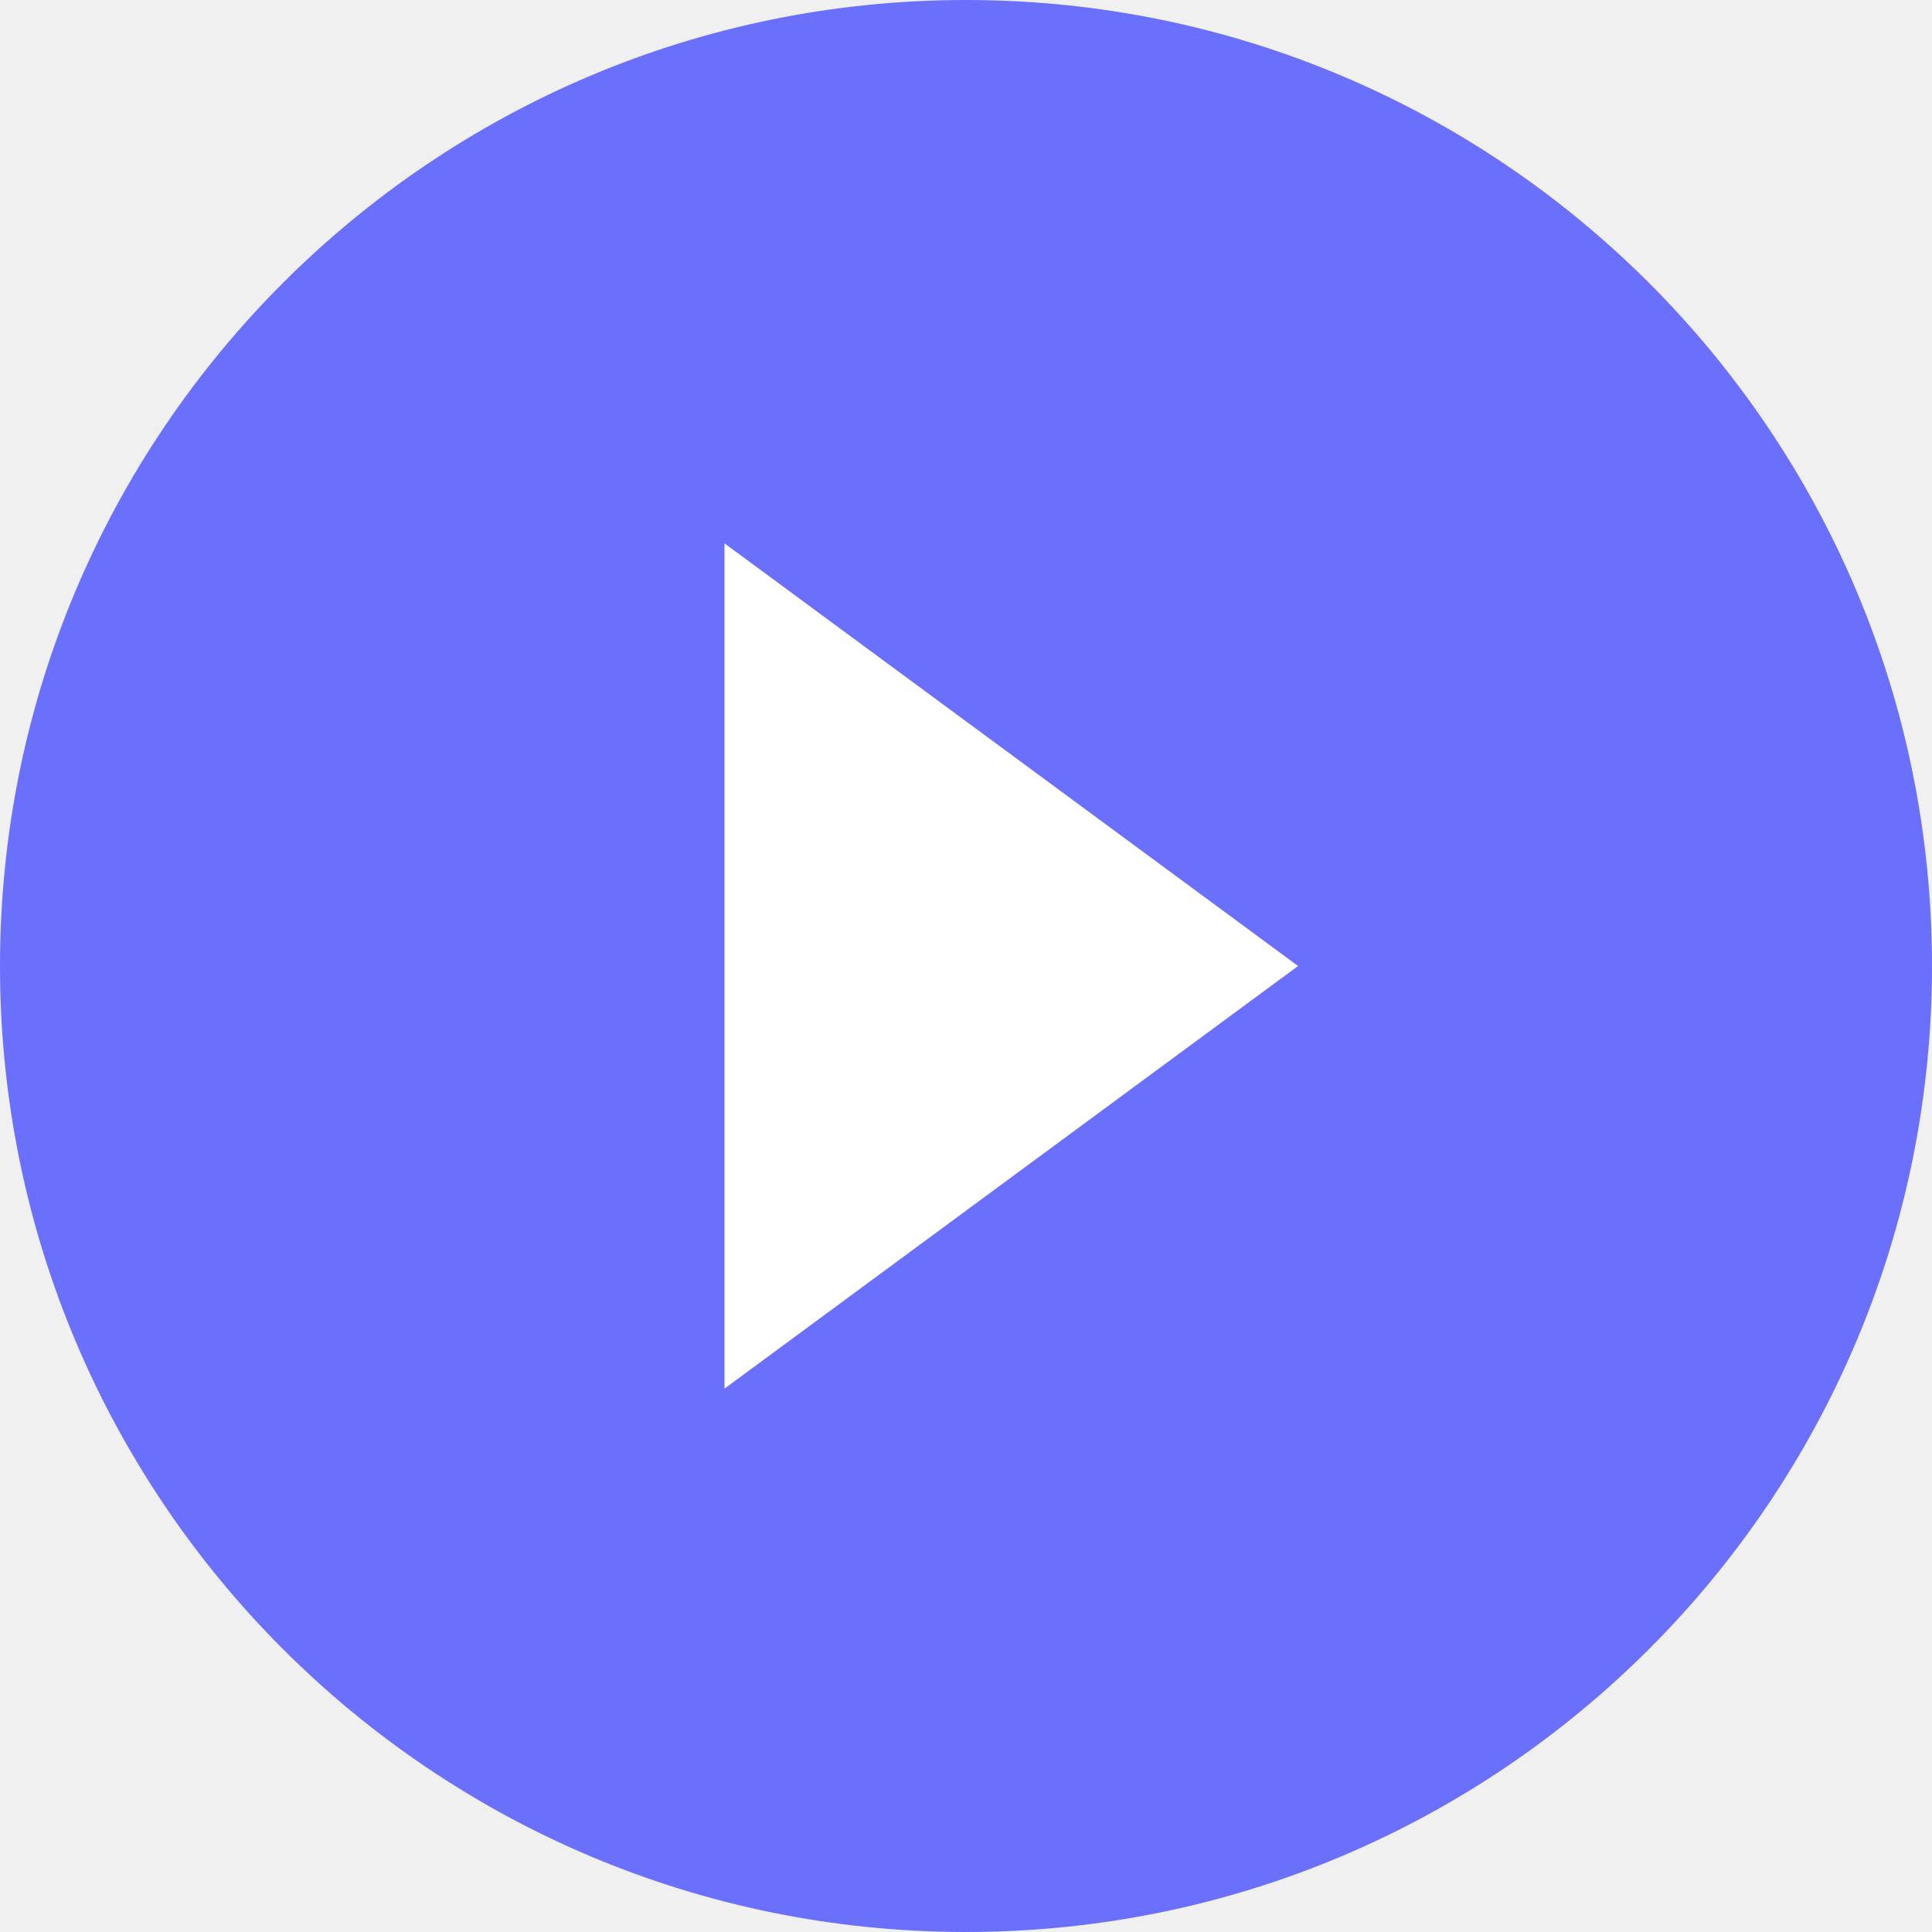
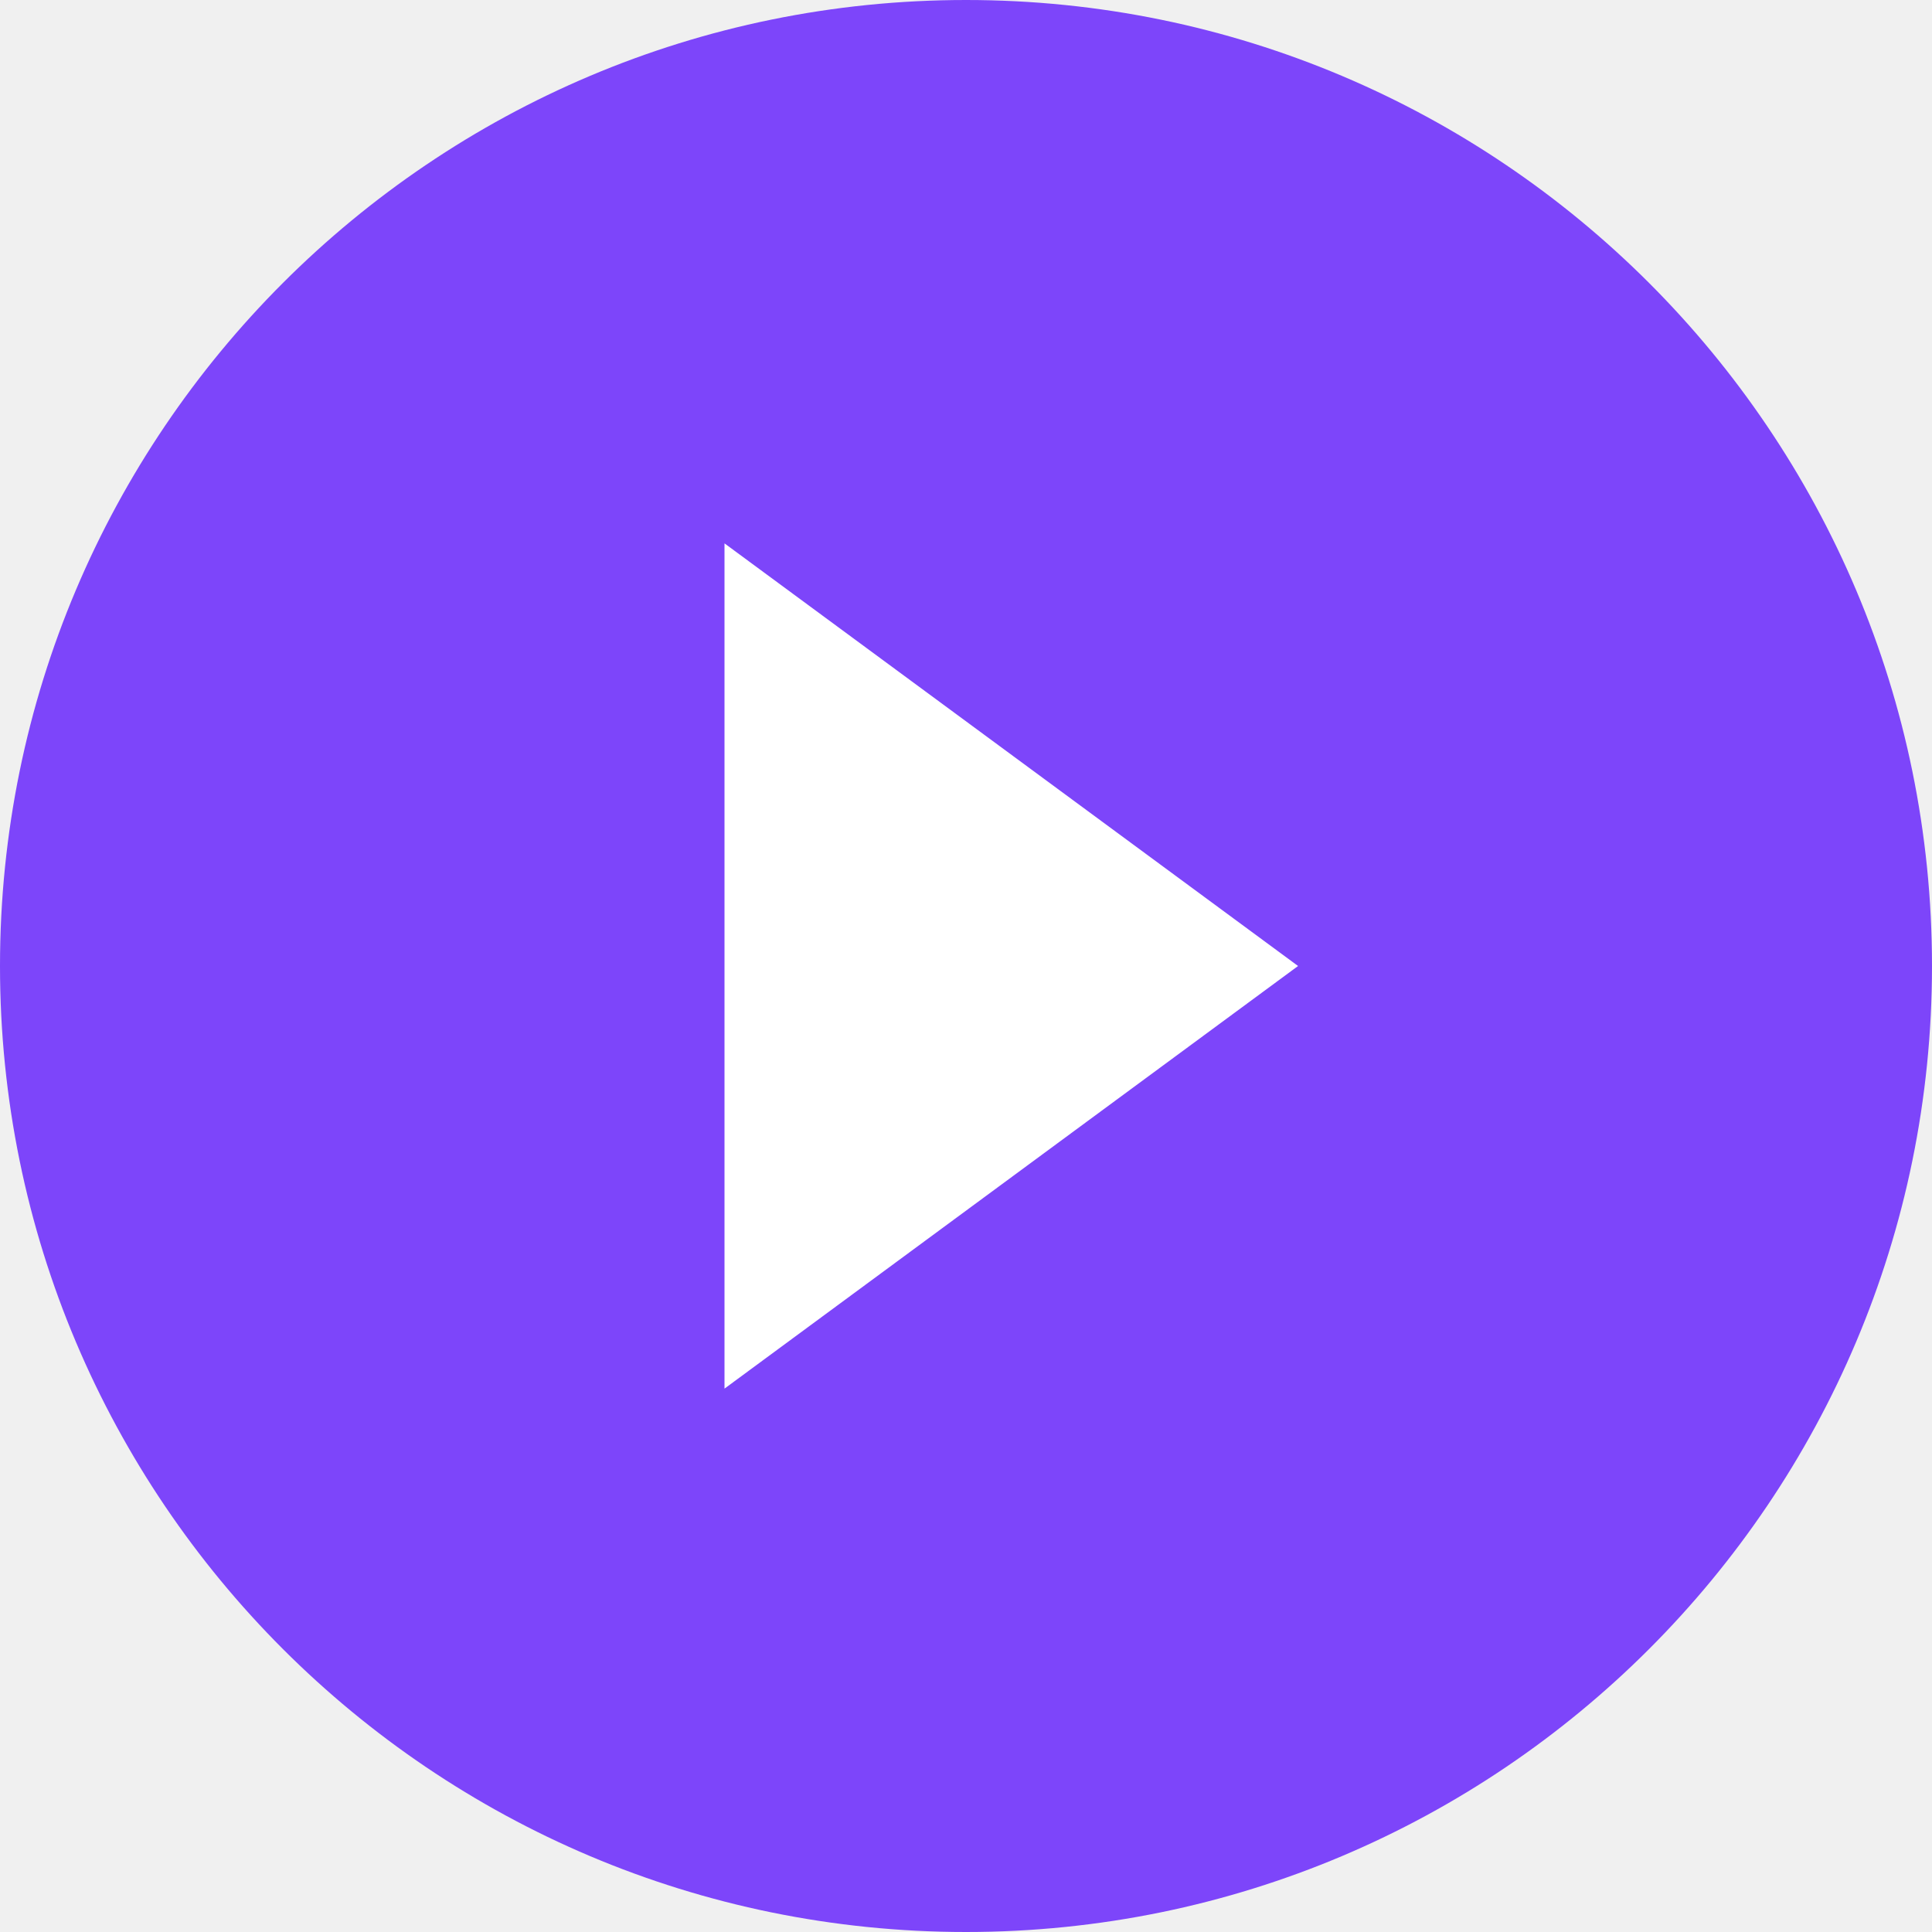
<svg xmlns="http://www.w3.org/2000/svg" width="64" height="64" viewBox="0 0 64 64" fill="none">
-   <circle cx="32" cy="32" r="32" fill="#6B70FC" />
+   <circle cx="32" cy="32" r="32" fill="#7D45FA" />
  <path d="M43 32L24 18V46L43 32Z" fill="white" />
</svg>
